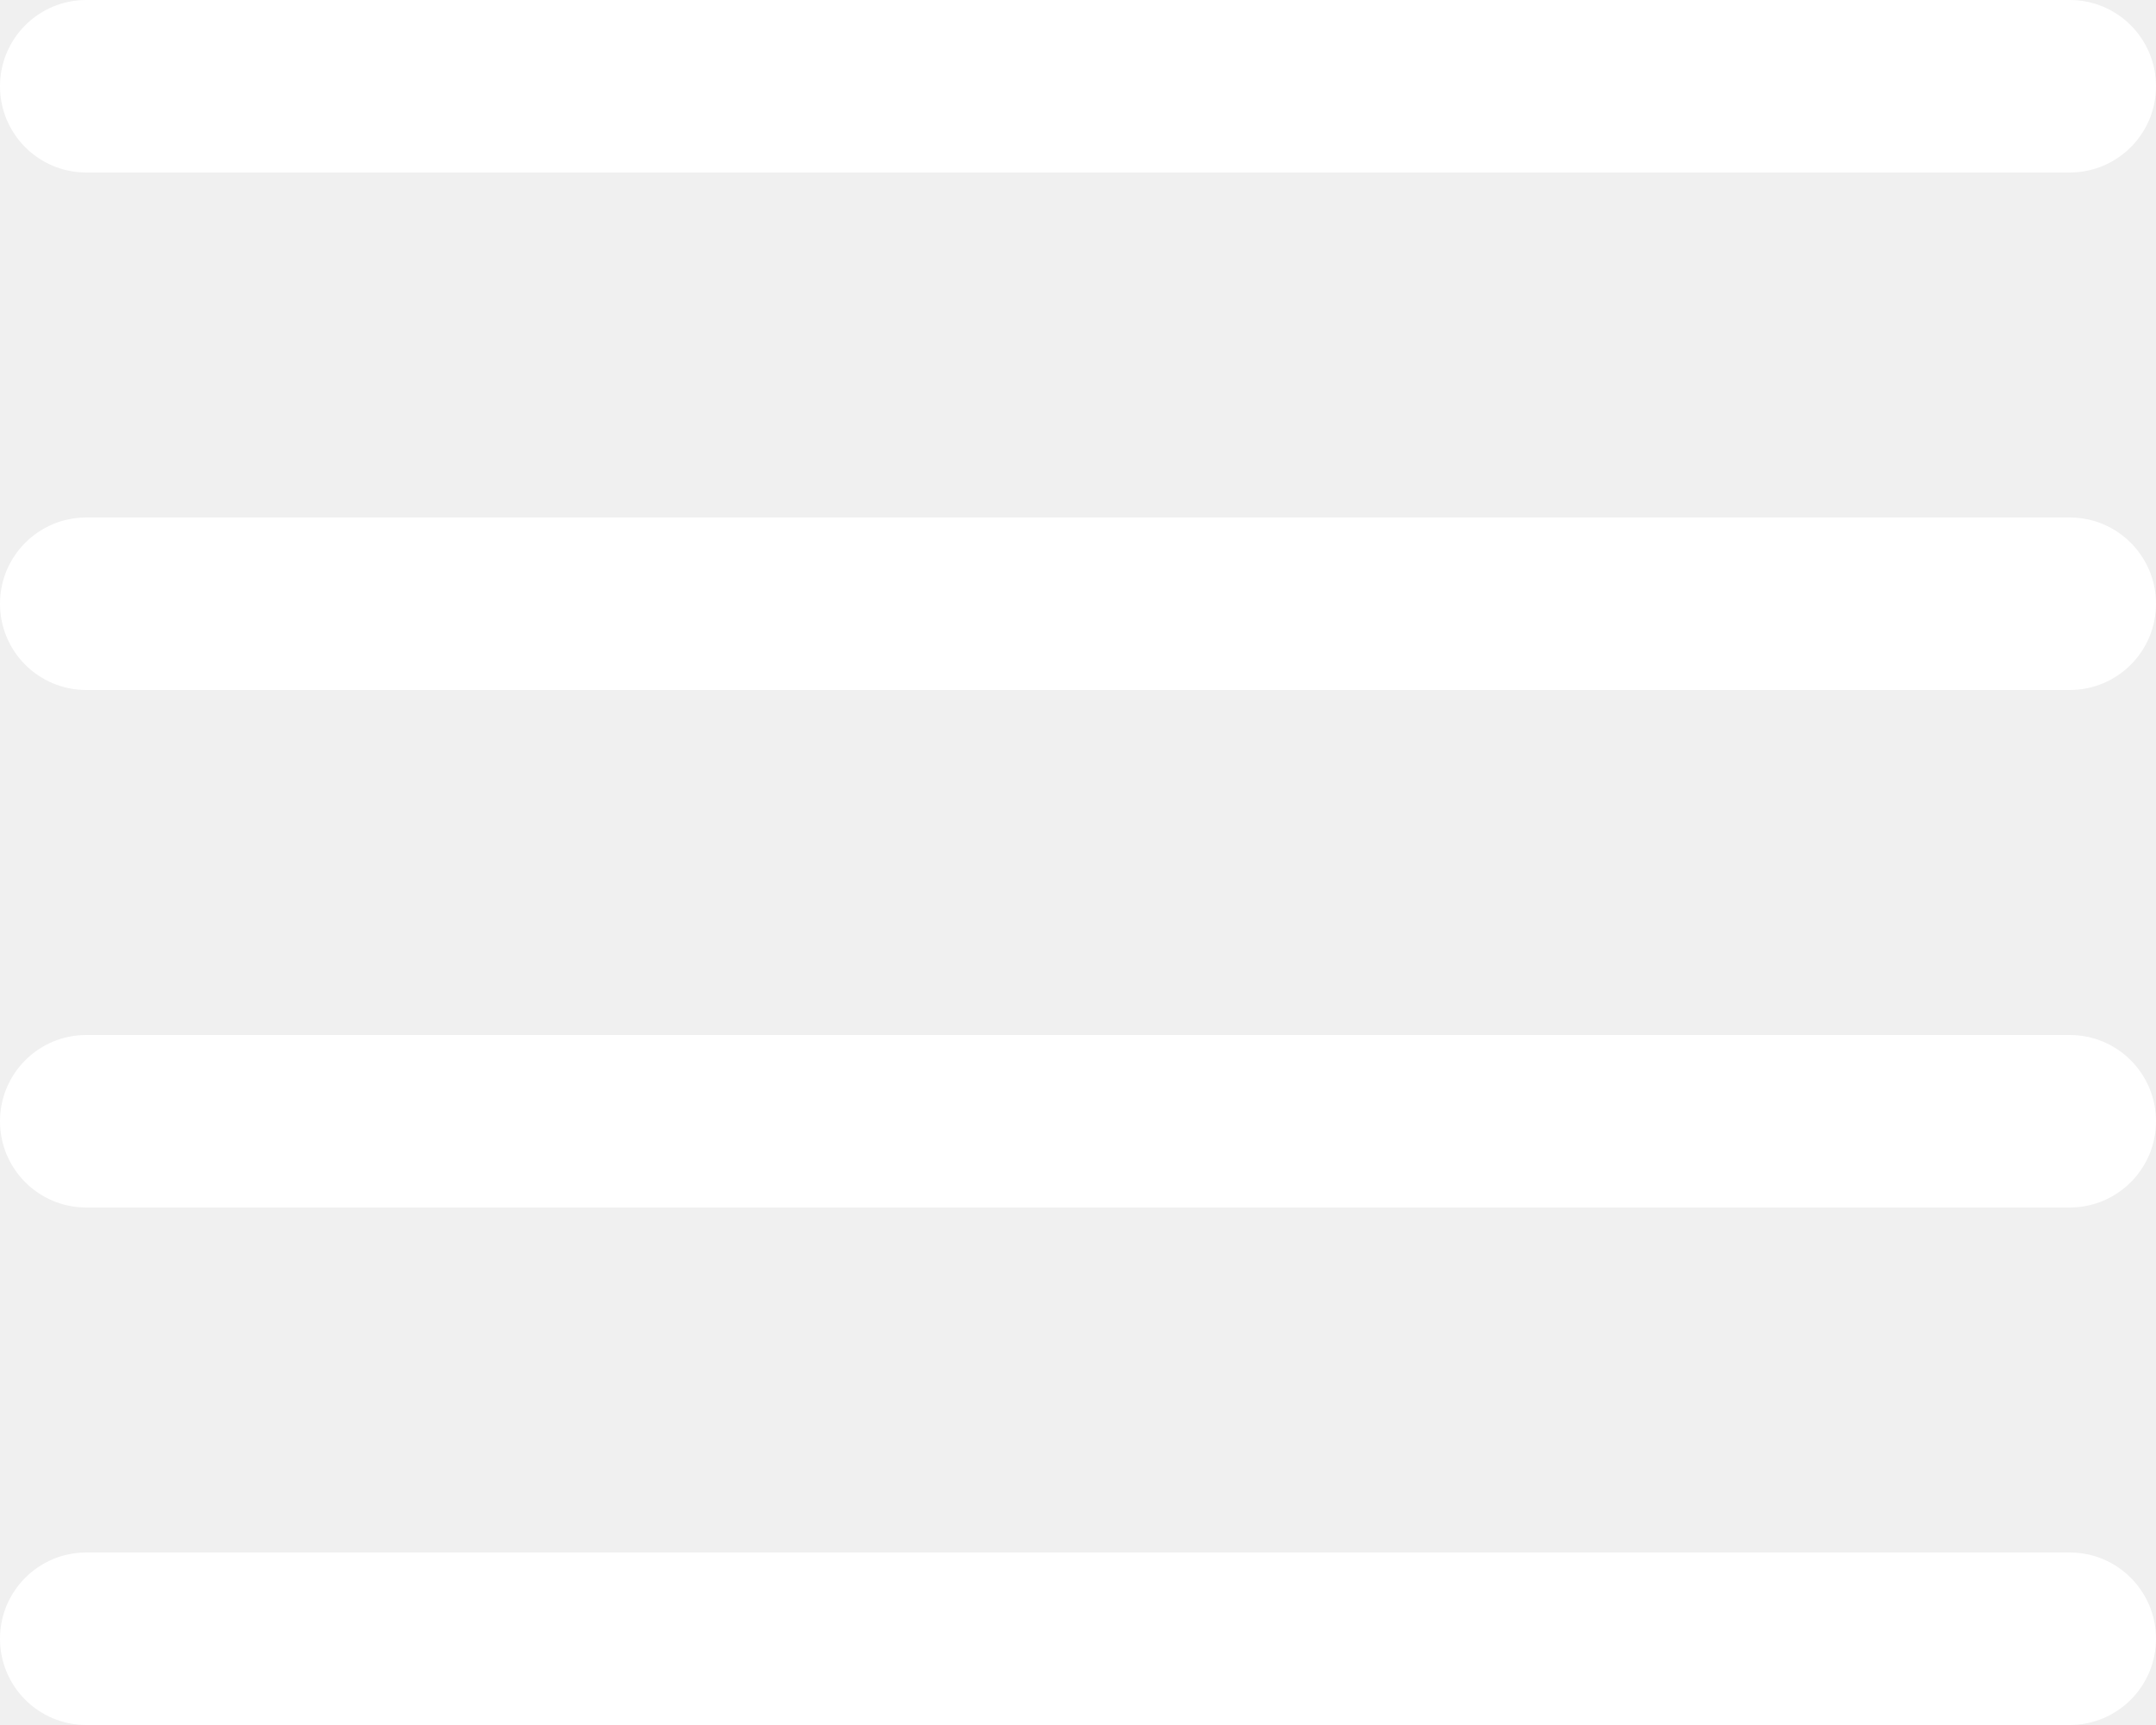
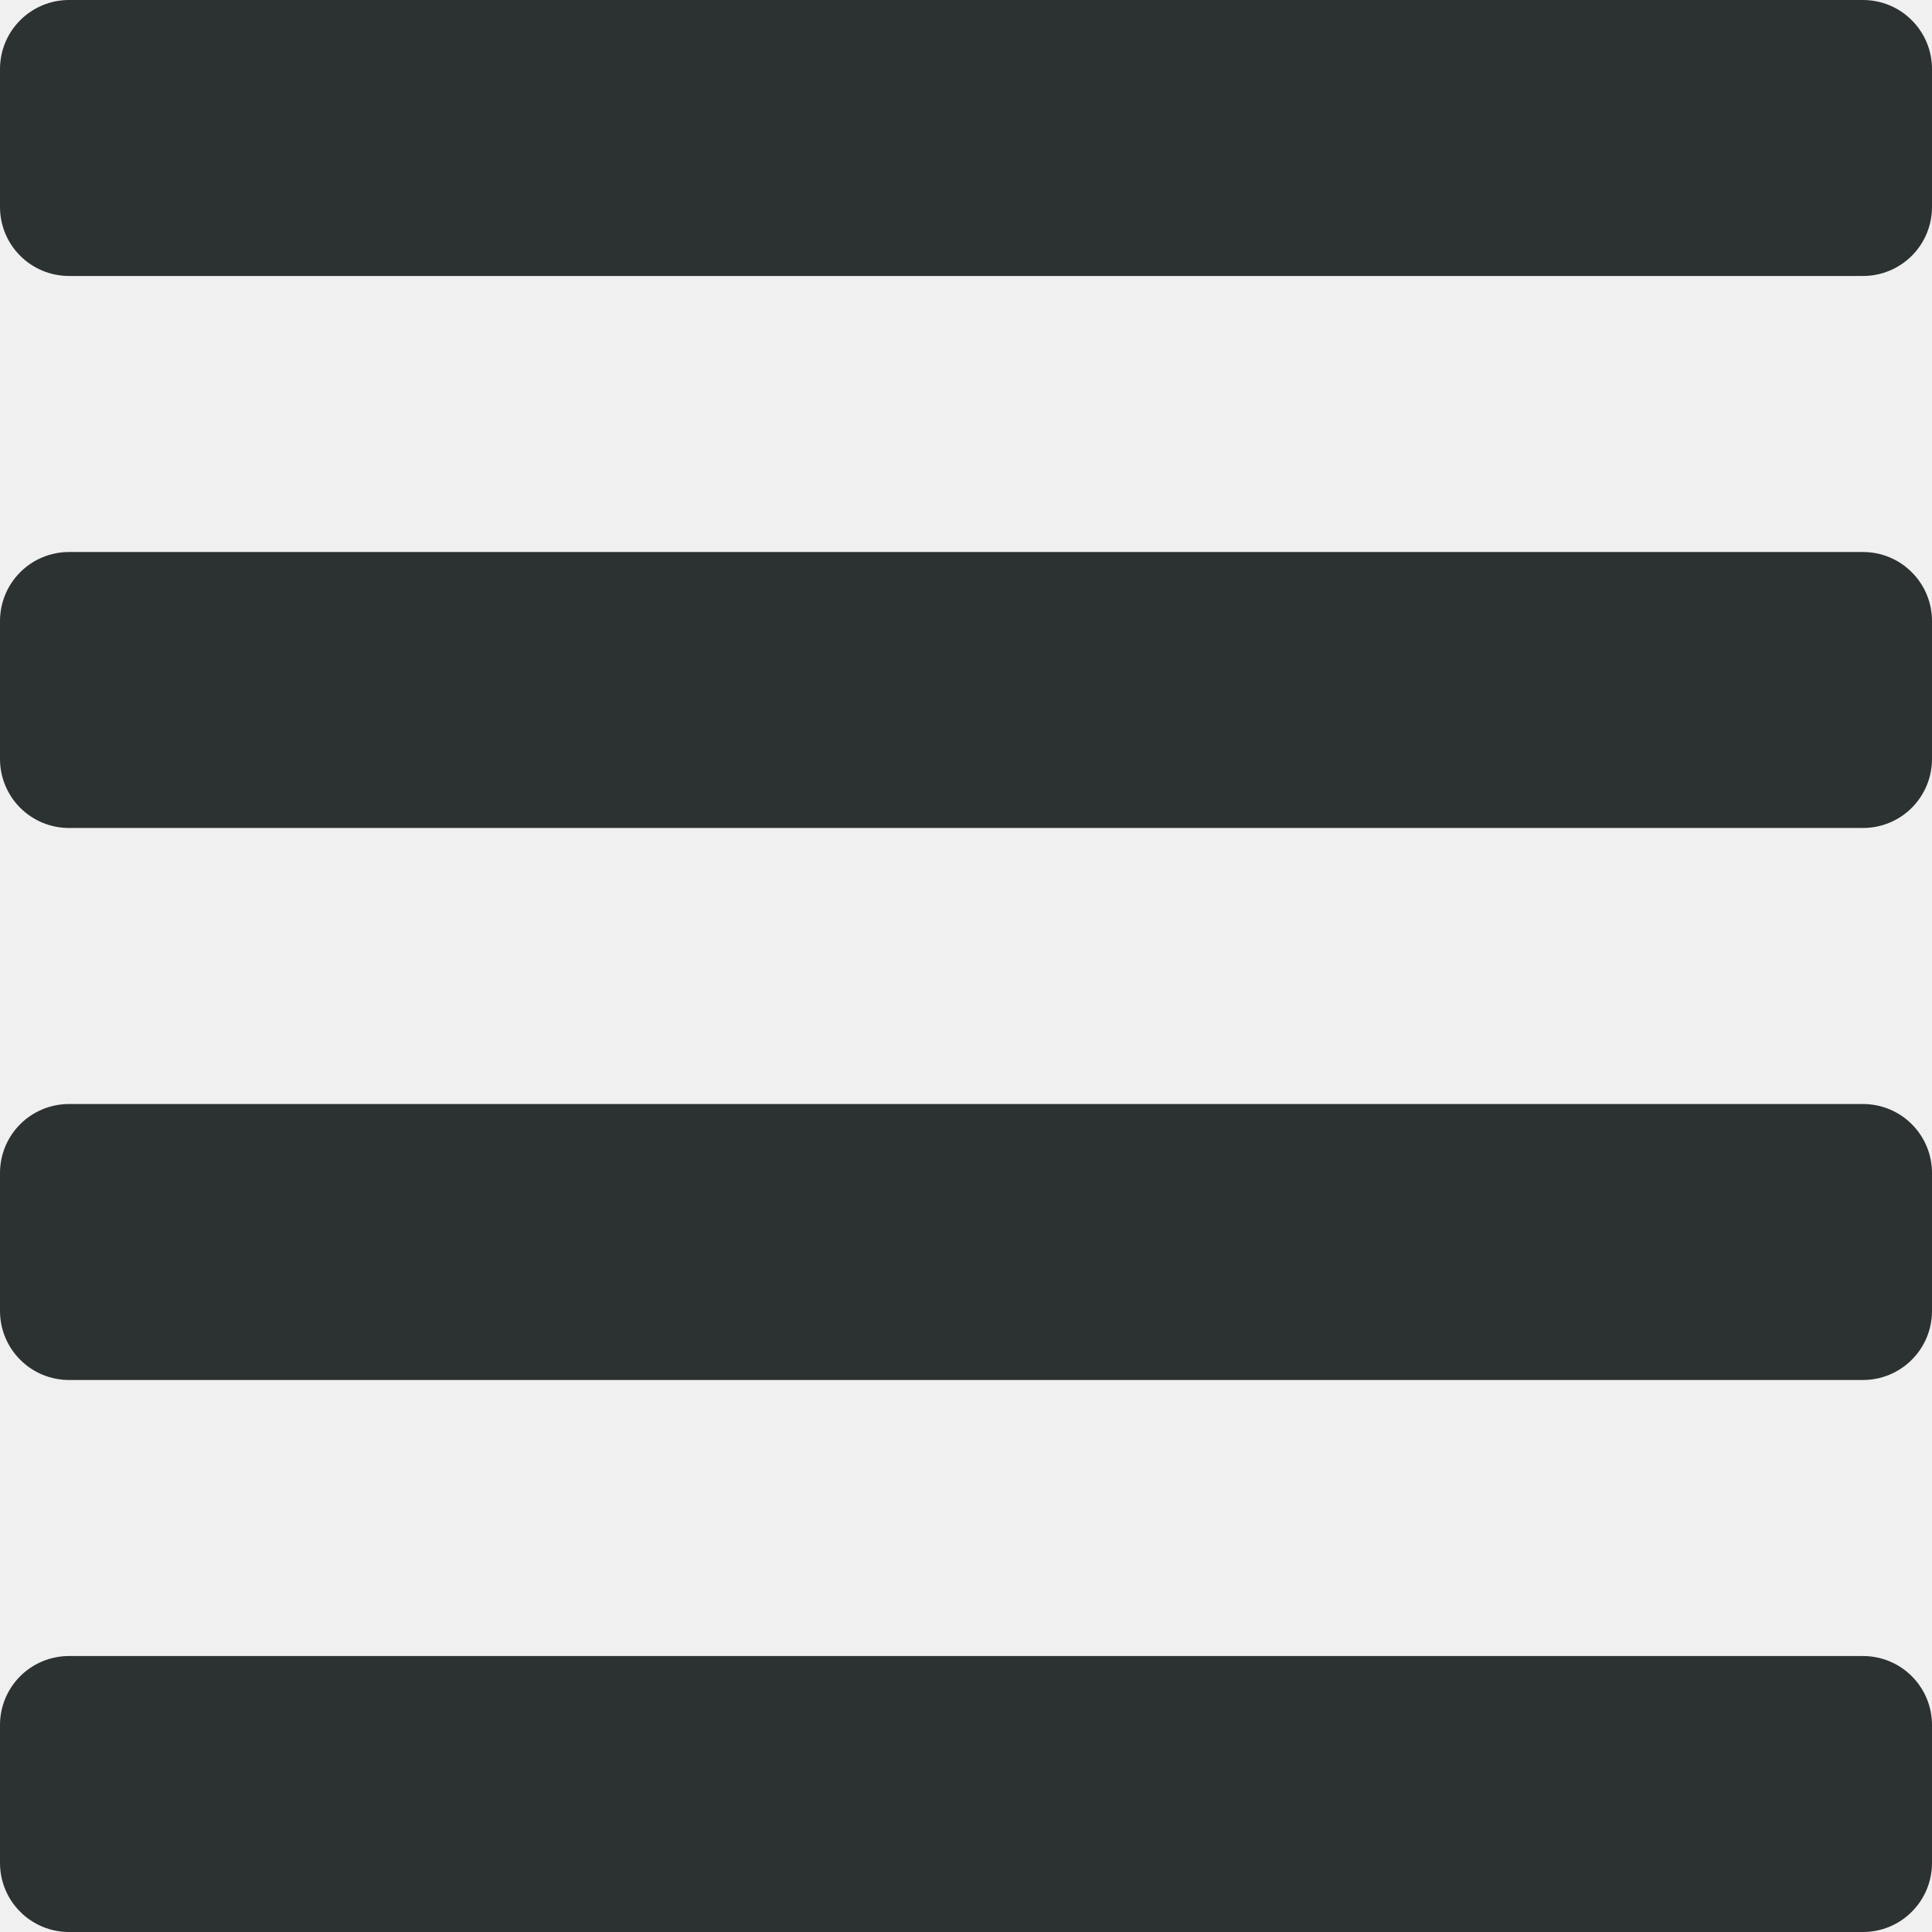
- <svg xmlns="http://www.w3.org/2000/svg" width="25" height="20" viewBox="0 0 25 20" fill="none">
-   <rect width="25" height="2" rx="1" fill="white" />
-   <rect y="6" width="25" height="2" rx="1" fill="white" />
-   <rect y="12" width="25" height="2" rx="1" fill="white" />
-   <rect y="18" width="25" height="2" rx="1" fill="white" />
+ <svg xmlns="http://www.w3.org/2000/svg" width="32" height="32" viewBox="0 0 32 32" fill="none">
+   <path d="M30.857 27.429H1.143C0.84 27.429 0.549 27.549 0.335 27.763C0.12 27.978 0 28.268 0 28.571L0 30.857C0 31.16 0.12 31.451 0.335 31.665C0.549 31.88 0.84 32 1.143 32H30.857C31.16 32 31.451 31.88 31.665 31.665C31.88 31.451 32 31.16 32 30.857V28.571C32 28.268 31.88 27.978 31.665 27.763C31.451 27.549 31.16 27.429 30.857 27.429ZM30.857 18.286H1.143C0.84 18.286 0.549 18.406 0.335 18.62C0.12 18.835 0 19.125 0 19.429L0 21.714C0 22.017 0.12 22.308 0.335 22.522C0.549 22.737 0.84 22.857 1.143 22.857H30.857C31.16 22.857 31.451 22.737 31.665 22.522C31.88 22.308 32 22.017 32 21.714V19.429C32 19.125 31.88 18.835 31.665 18.62C31.451 18.406 31.16 18.286 30.857 18.286ZM30.857 9.143H1.143C0.84 9.143 0.549 9.263 0.335 9.478C0.12 9.692 0 9.983 0 10.286L0 12.571C0 12.874 0.12 13.165 0.335 13.38C0.549 13.594 0.84 13.714 1.143 13.714H30.857C31.16 13.714 31.451 13.594 31.665 13.38C31.88 13.165 32 12.874 32 12.571V10.286C32 9.983 31.88 9.692 31.665 9.478C31.451 9.263 31.16 9.143 30.857 9.143ZM30.857 0H1.143C0.84 0 0.549 0.12 0.335 0.335C0.12 0.549 0 0.84 0 1.143L0 3.429C0 3.732 0.12 4.022 0.335 4.237C0.549 4.451 0.84 4.571 1.143 4.571H30.857C31.16 4.571 31.451 4.451 31.665 4.237C31.88 4.022 32 3.732 32 3.429V1.143C32 0.84 31.88 0.549 31.665 0.335C31.451 0.12 31.16 0 30.857 0Z" fill="#2C3131" />
</svg>
